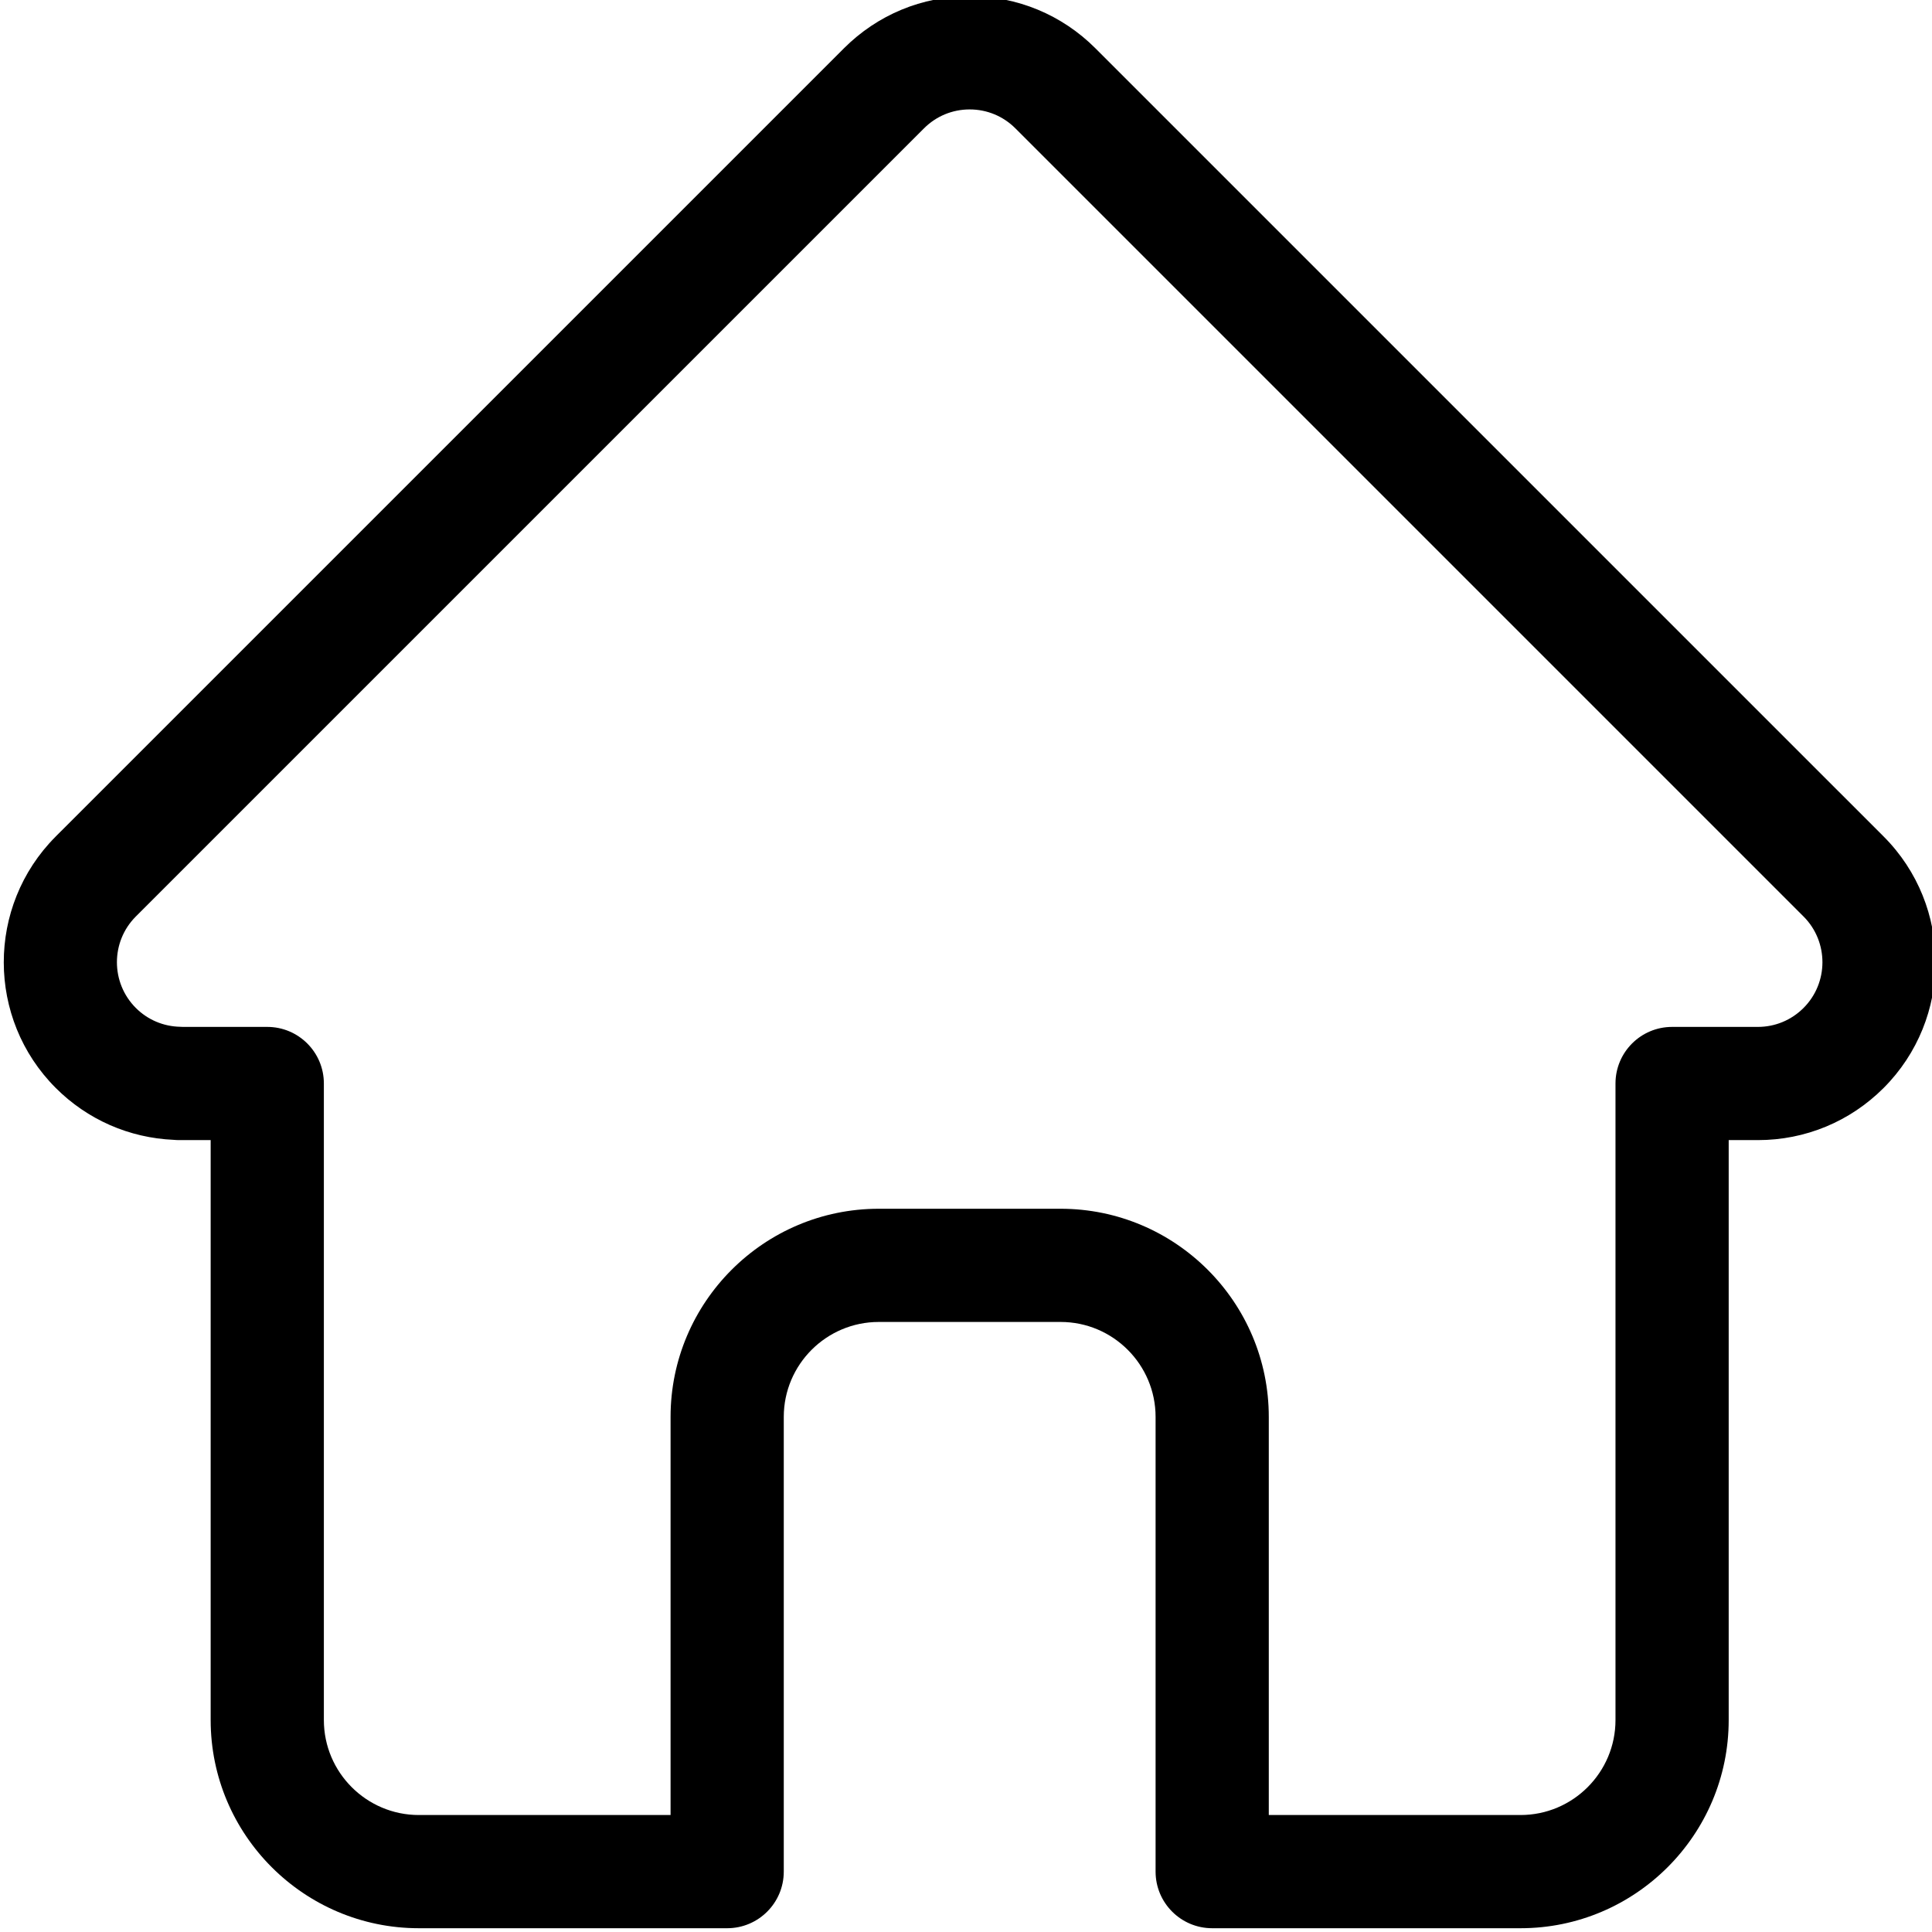
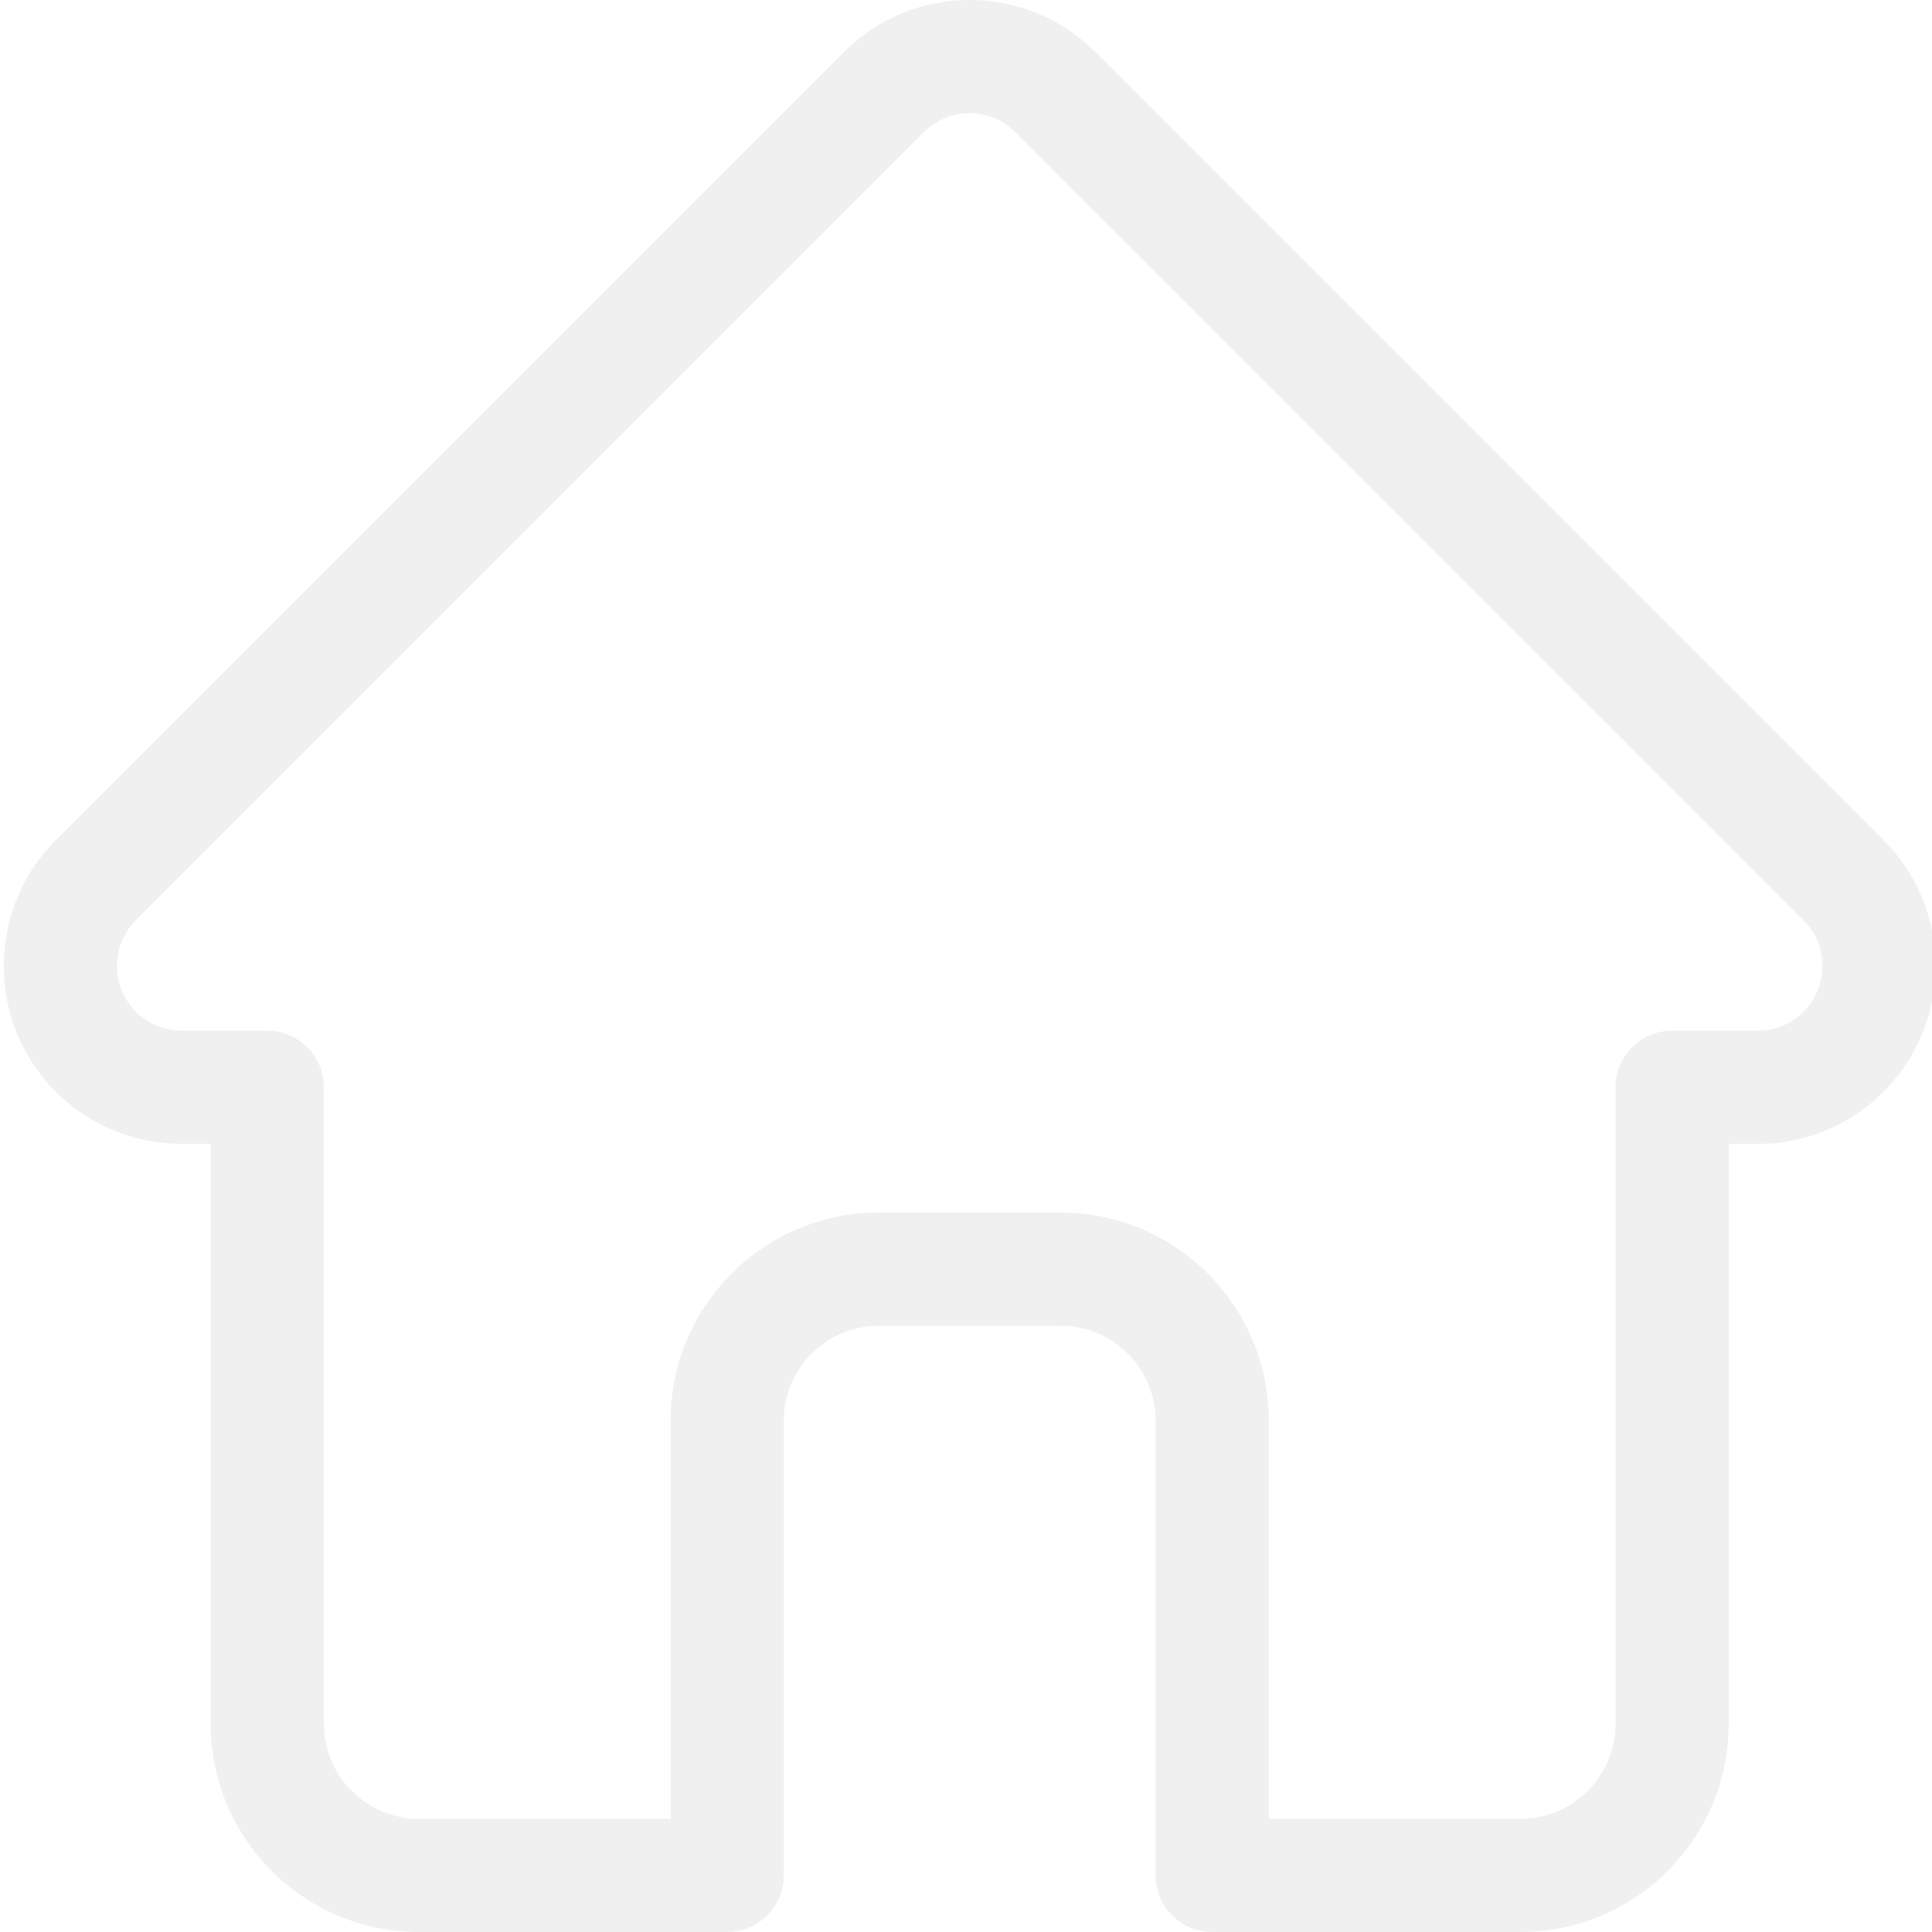
- <svg xmlns="http://www.w3.org/2000/svg" height="511pt" viewBox="0 1 511 511.999" width="511pt">
-   <path d="m498.699 222.695c-.016-.012-.027-.027-.039-.039l-208.855-208.848c-8.902-8.906-20.738-13.809-33.328-13.809-12.59 0-24.426 4.902-33.332 13.809l-208.746 208.742c-.07.07-.145.145-.211.215-18.281 18.387-18.25 48.219.09 66.559 8.379 8.383 19.441 13.234 31.273 13.746.484.047.969.07 1.457.07h8.32v153.695c0 30.418 24.75 55.164 55.168 55.164h81.711c8.285 0 15-6.719 15-15v-120.5c0-13.879 11.293-25.168 25.172-25.168h48.195c13.879 0 25.168 11.289 25.168 25.168v120.5c0 8.281 6.715 15 15 15h81.711c30.422 0 55.168-24.746 55.168-55.164v-153.695h7.719c12.586 0 24.422-4.902 33.332-13.812 18.359-18.367 18.367-48.254.027-66.633zm-21.242 45.422c-3.238 3.238-7.543 5.023-12.117 5.023h-22.719c-8.285 0-15 6.715-15 15v168.695c0 13.875-11.289 25.164-25.168 25.164h-66.711v-105.5c0-30.418-24.746-55.168-55.168-55.168h-48.195c-30.422 0-55.172 24.75-55.172 55.168v105.5h-66.711c-13.875 0-25.168-11.289-25.168-25.164v-168.695c0-8.285-6.715-15-15-15h-22.328c-.234-.016-.465-.027-.703-.031-4.469-.078-8.66-1.852-11.801-4.996-6.68-6.68-6.68-17.551 0-24.234.004 0 .004-.004.008-.008l.012-.012 208.848-208.84c3.234-3.238 7.535-5.02 12.113-5.02 4.574 0 8.875 1.781 12.113 5.02l208.801 208.797c.031.031.066.062.098.094 6.645 6.691 6.633 17.539-.031 24.207zm0 0" />
+ <svg xmlns="http://www.w3.org/2000/svg" version="1.1" width="512" height="512" x="0" y="0" viewBox="0 0 511 511.999" style="enable-background:new 0 0 512 512" xml:space="preserve" class="">
+   <g>
+     <path d="m498.699 222.695c-.016-.012-.027-.027-.039-.039l-208.855-208.848c-8.902-8.906-20.738-13.809-33.328-13.809-12.59 0-24.426 4.902-33.332 13.809l-208.746 208.742c-.07.07-.145.145-.211.215-18.281 18.387-18.25 48.219.09 66.559 8.379 8.383 19.441 13.234 31.273 13.746.484.047.969.07 1.457.07h8.32v153.695c0 30.418 24.75 55.164 55.168 55.164h81.711c8.285 0 15-6.719 15-15v-120.5c0-13.879 11.293-25.168 25.172-25.168h48.195c13.879 0 25.168 11.289 25.168 25.168v120.5c0 8.281 6.715 15 15 15h81.711c30.422 0 55.168-24.746 55.168-55.164v-153.695h7.719c12.586 0 24.422-4.902 33.332-13.812 18.359-18.367 18.367-48.254.027-66.633zm-21.242 45.422c-3.238 3.238-7.543 5.023-12.117 5.023h-22.719c-8.285 0-15 6.715-15 15v168.695c0 13.875-11.289 25.164-25.168 25.164h-66.711v-105.5c0-30.418-24.746-55.168-55.168-55.168h-48.195c-30.422 0-55.172 24.75-55.172 55.168v105.5h-66.711c-13.875 0-25.168-11.289-25.168-25.164v-168.695c0-8.285-6.715-15-15-15h-22.328c-.234-.016-.465-.027-.703-.031-4.469-.078-8.66-1.852-11.801-4.996-6.68-6.68-6.68-17.551 0-24.234.004 0 .004-.004.008-.008l.012-.012 208.848-208.84c3.234-3.238 7.535-5.02 12.113-5.02 4.574 0 8.875 1.781 12.113 5.02l208.801 208.797c.031.031.066.062.098.094 6.645 6.691 6.633 17.539-.031 24.207zm0 0" fill="#f1f0f0" data-original="#000000" style="" class="" />
+   </g>
</svg>
